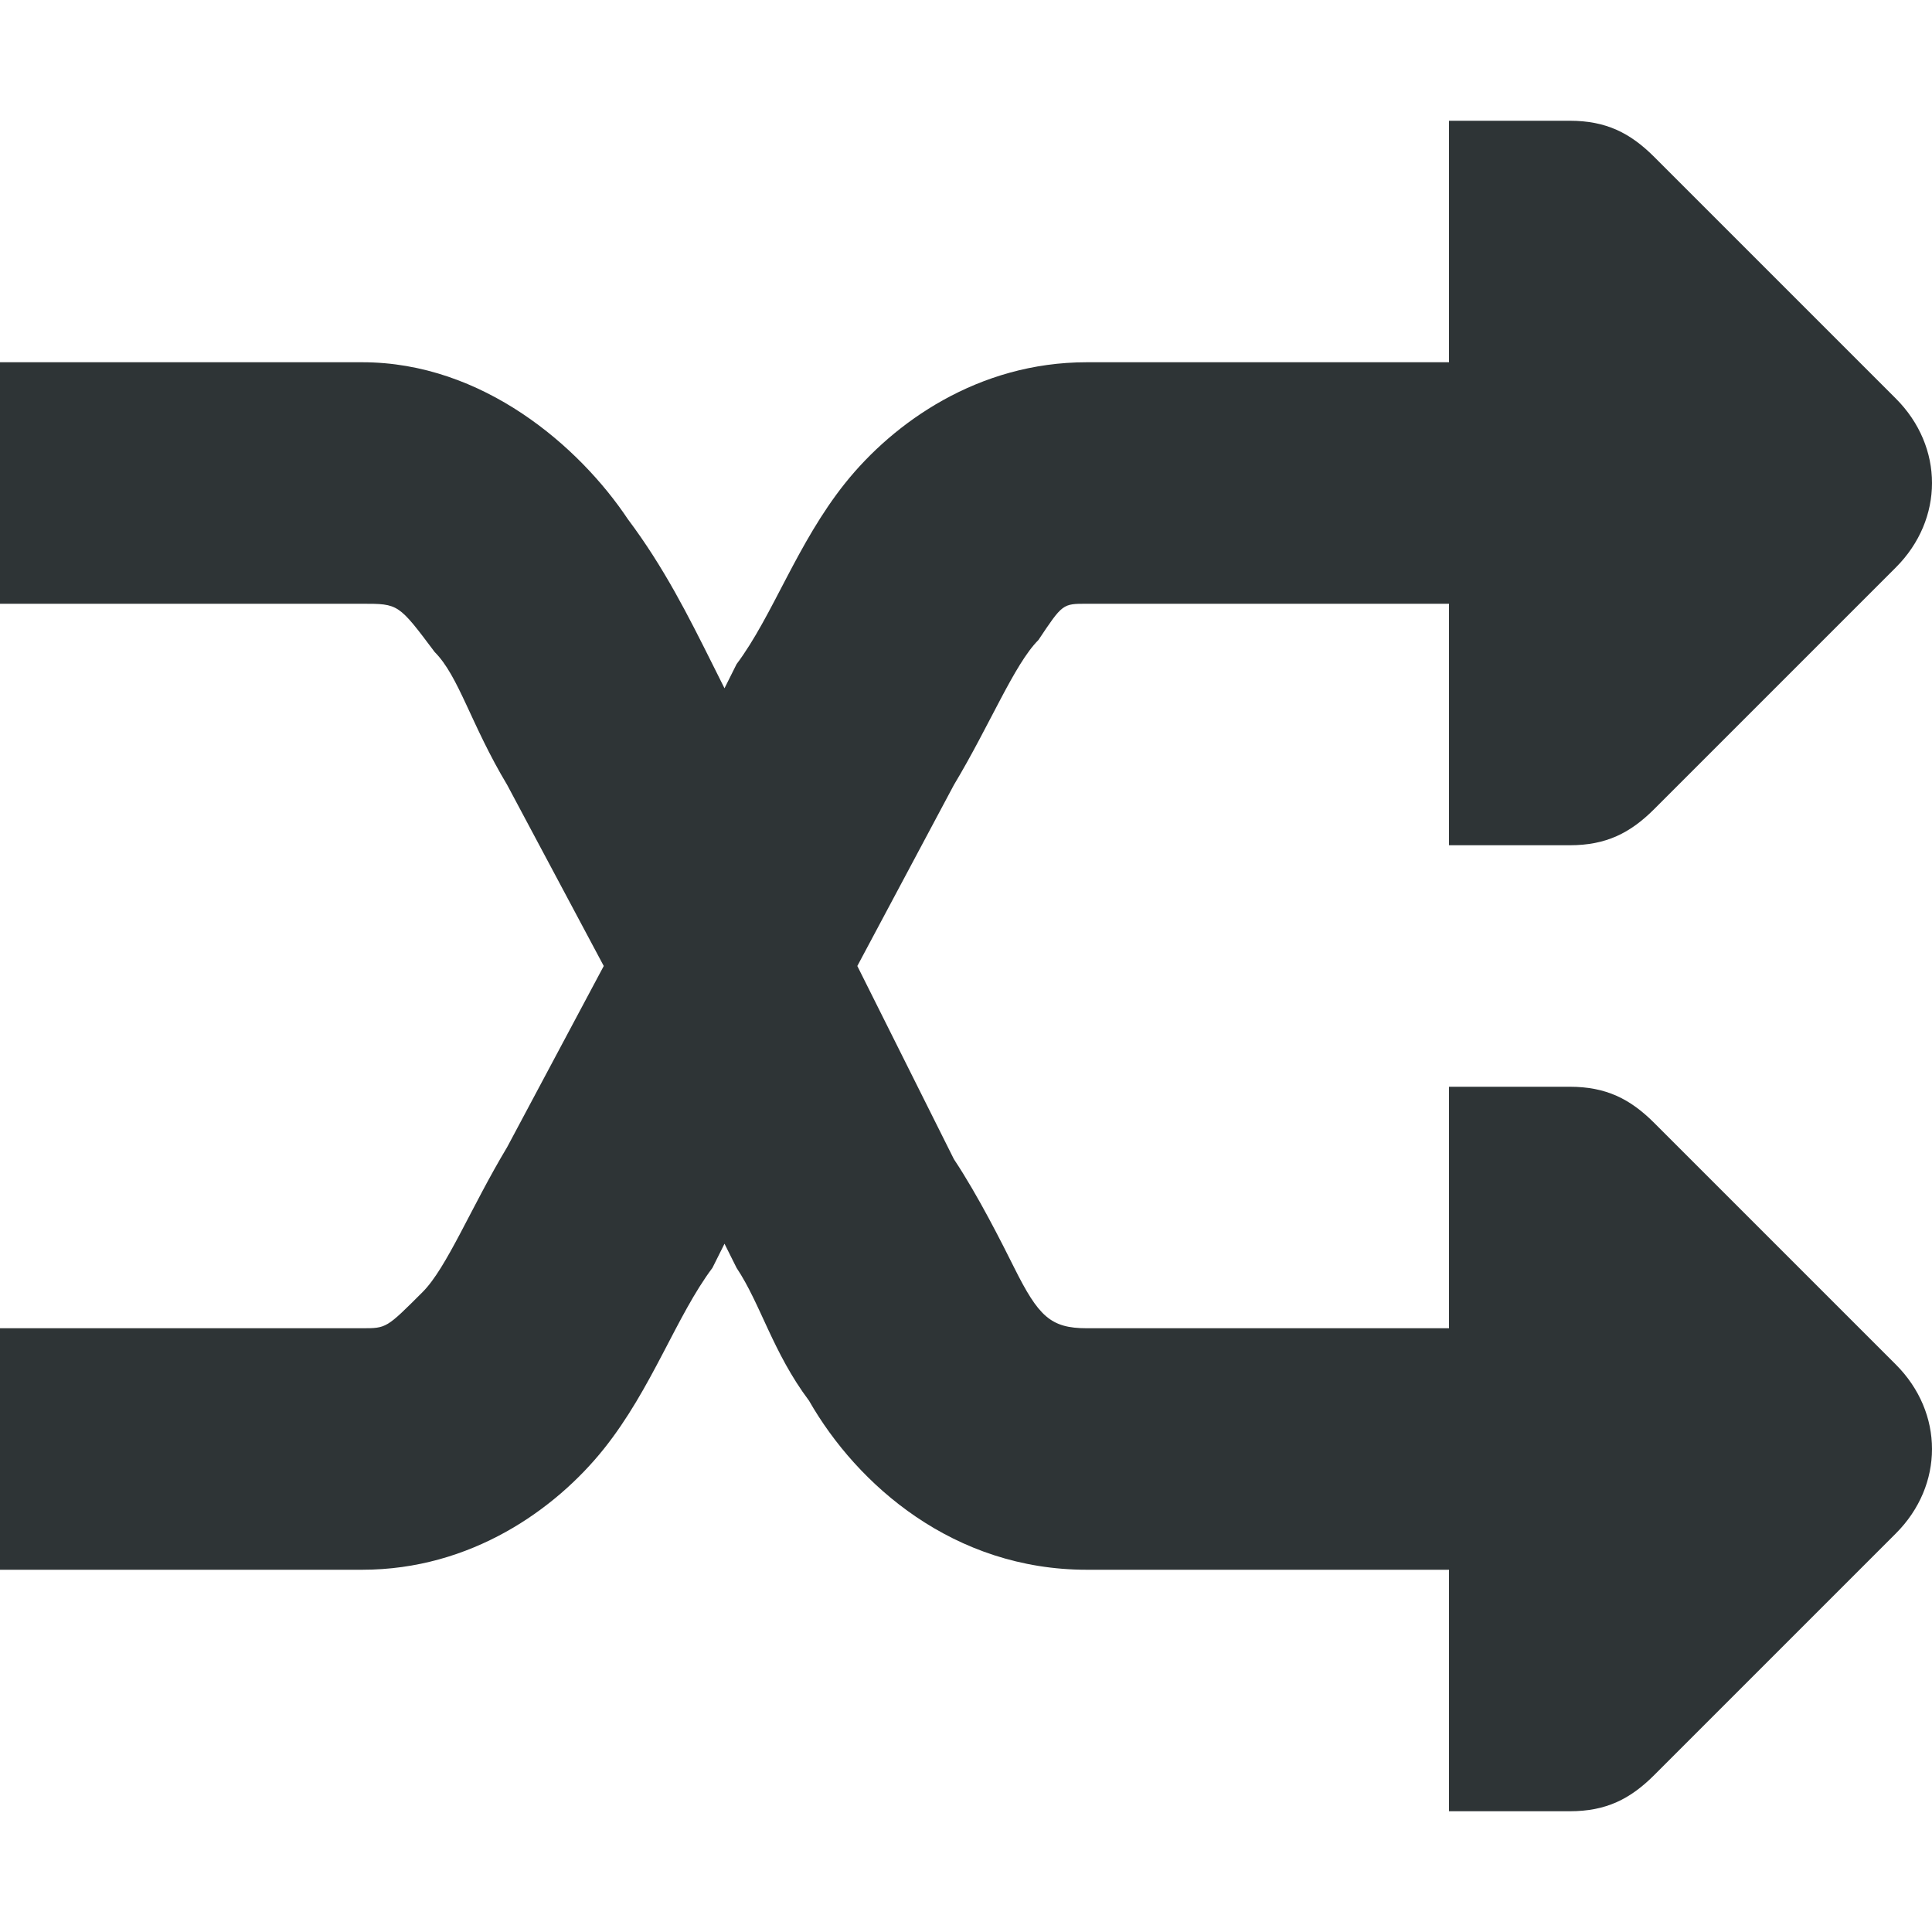
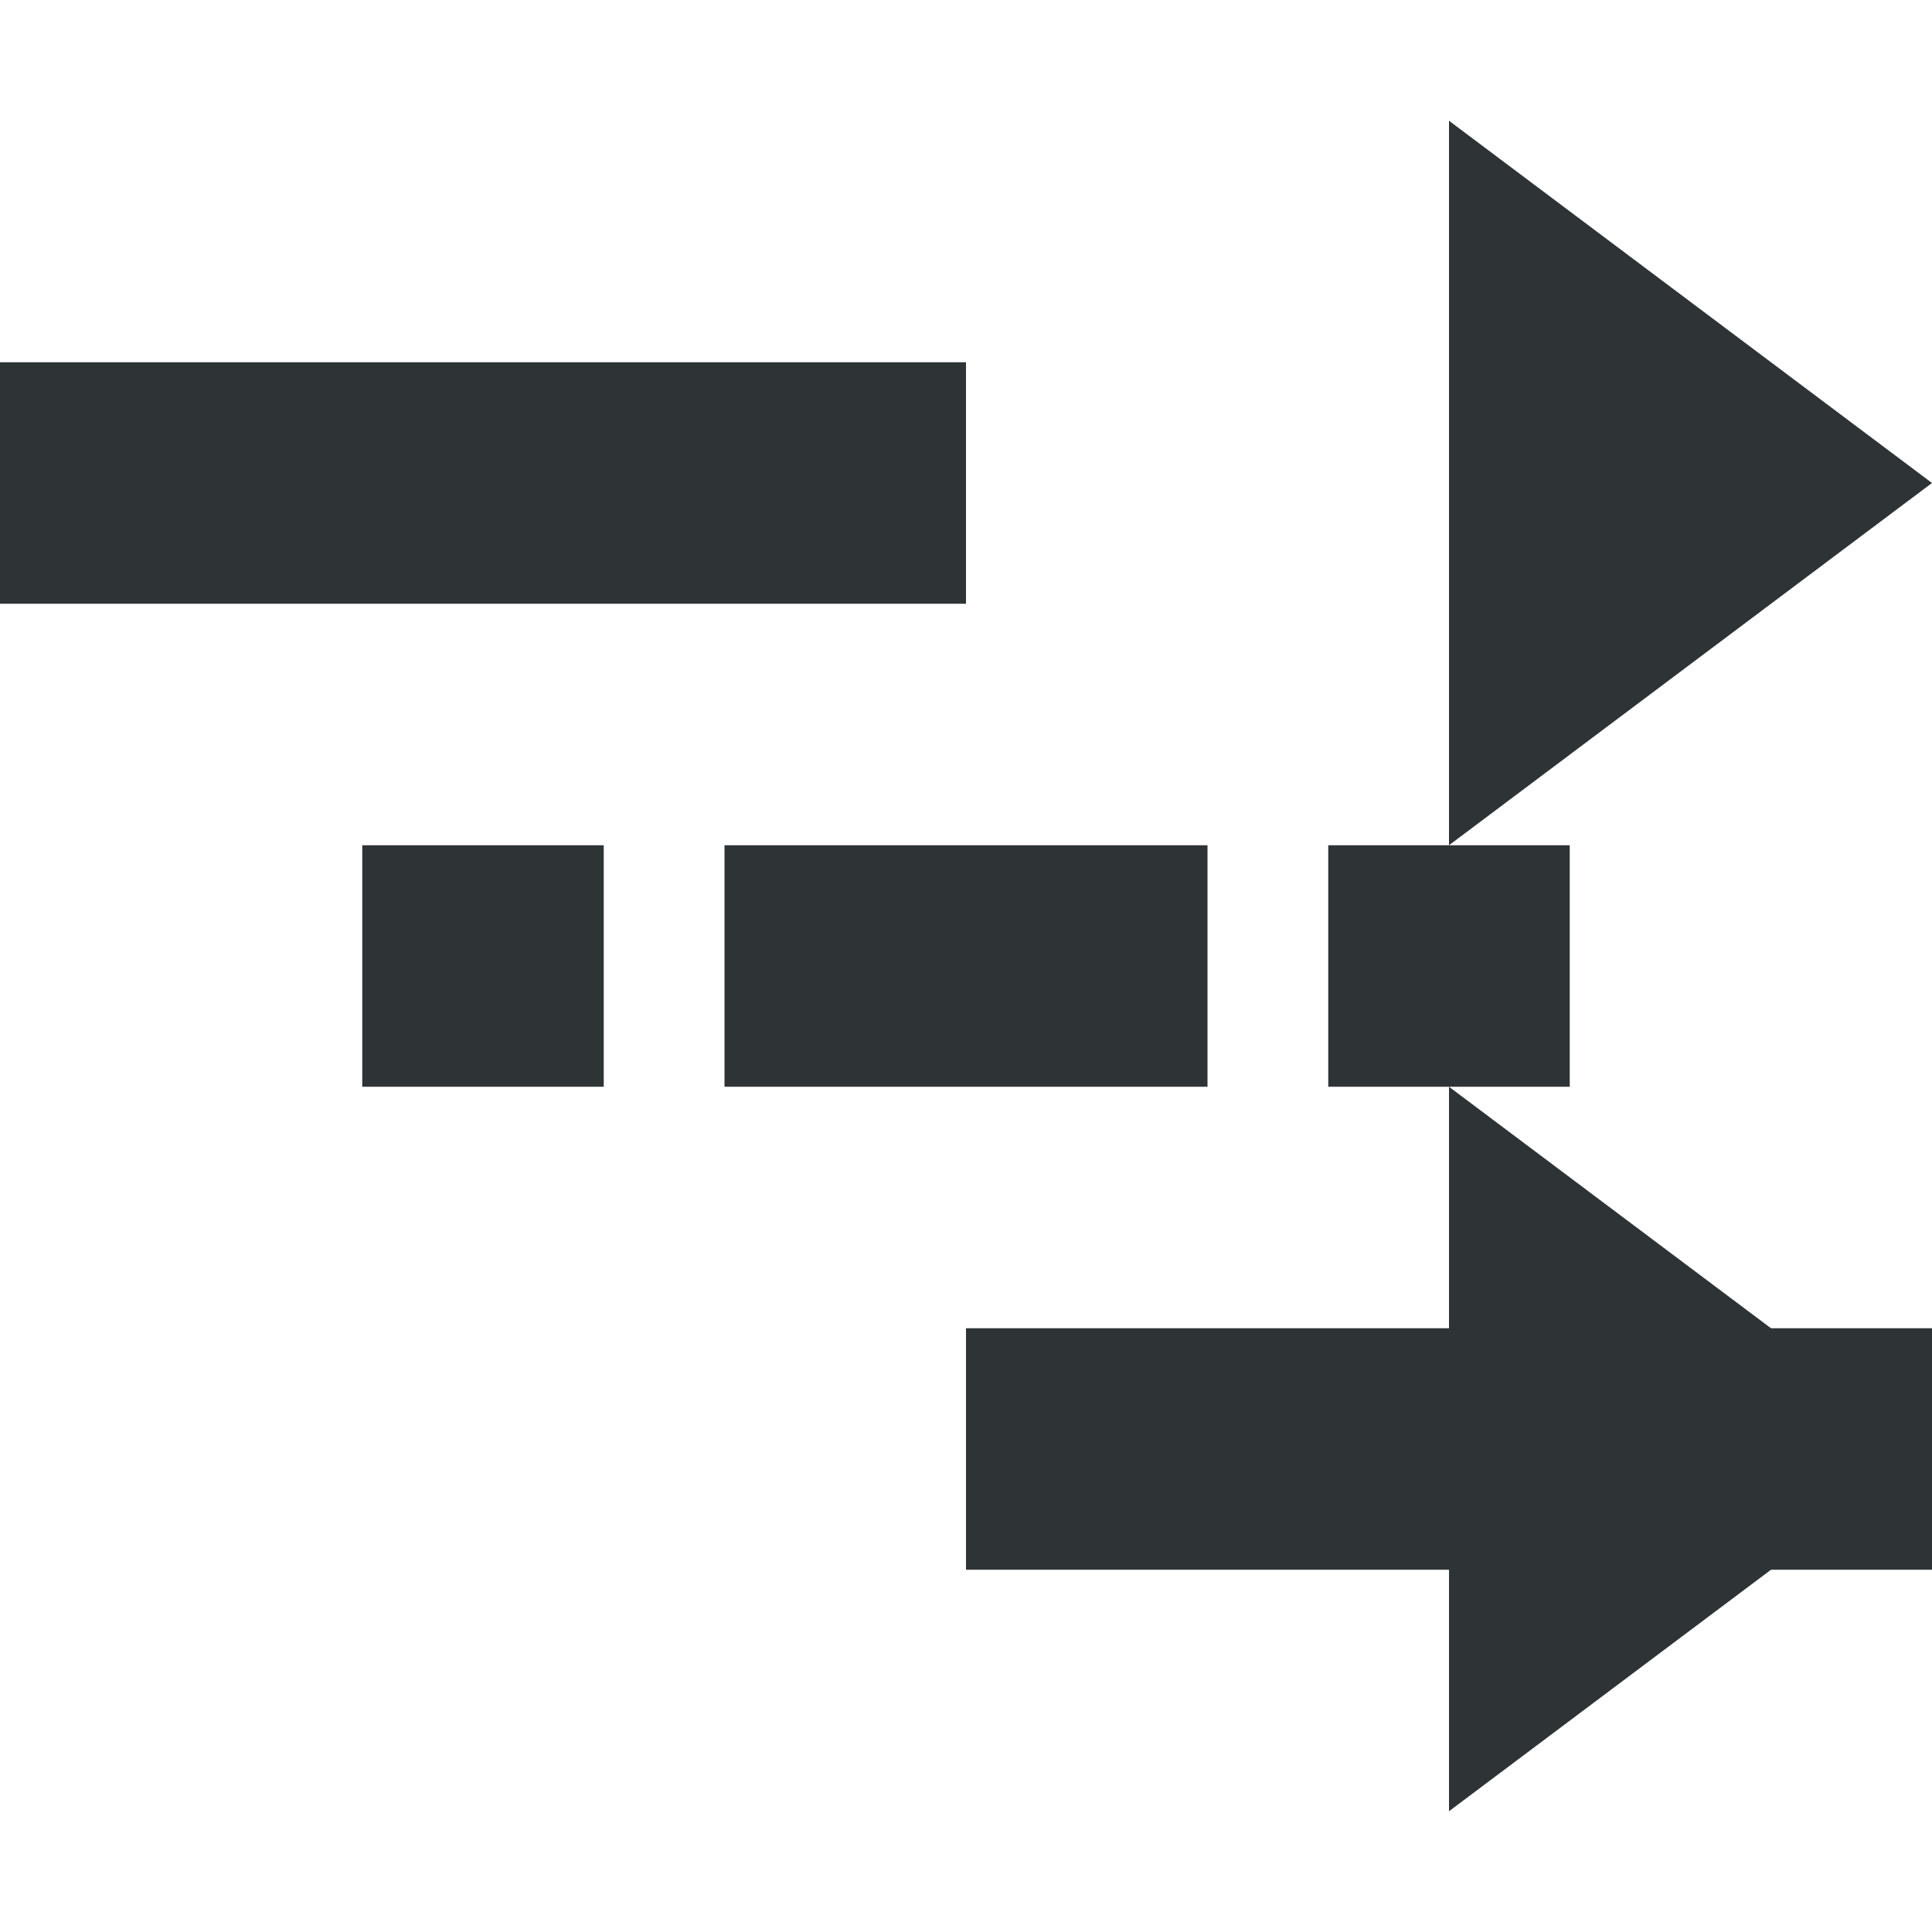
<svg xmlns="http://www.w3.org/2000/svg" width="16" height="16" viewBox="0 0 16 16">
-   <path d="M12 1v2H9c-0.9 0-1.6 0.5-2 1c-0.4 0.5-0.6 1.1-0.9 1.5l-0.1 0.2L5.9 5.5c-0.2-0.4-0.4-0.8-0.7-1.2C4.8 3.7 4 3 3 3H0v2h3c0.3 0 0.3 0 0.6 0.4c0.2 0.2 0.3 0.6 0.6 1.1L5 8l-0.8 1.5c-0.3 0.5-0.5 1-0.7 1.2C3.2 11 3.2 11 3 11H0v2h3c0.9 0 1.6-0.5 2-1c0.4-0.5 0.6-1.1 0.9-1.5l0.1-0.2L6.1 10.5c0.2 0.3 0.3 0.7 0.6 1.1c0.4 0.7 1.2 1.4 2.3 1.4h3v2h1c0.3 0 0.5-0.1 0.7-0.3l2-2c0.4-0.4 0.4-1 0-1.4l-2-2c-0.2-0.2-0.4-0.3-0.7-0.3h-1v2H9c-0.3 0-0.4-0.1-0.6-0.5c-0.1-0.2-0.3-0.6-0.5-0.9L7.1 8l0.8-1.5c0.3-0.5 0.5-1 0.7-1.2C8.8 5 8.8 5 9 5h3v2h1c0.3 0 0.5-0.1 0.7-0.3l2-2c0.4-0.4 0.4-1 0-1.4l-2-2C13.5 1.1 13.3 1 13 1h-1z" fill="#2e3436" />
+   <rect x="0" y="3" width="8" height="2" fill="#2e3436" />
+   <rect x="8" y="11" width="8" height="2" fill="#2e3436" />
+   <polygon points="12,1 12,7 16,4" fill="#2e3436" />
+   <polygon points="12,9 12,15 16,12" fill="#2e3436" />
+   <rect x="3" y="7" width="2" height="2" fill="#2e3436" />
+   <rect x="6" y="7" width="2" height="2" fill="#2e3436" />
+   <rect x="8" y="7" width="2" height="2" fill="#2e3436" />
+   <rect x="11" y="7" width="2" height="2" fill="#2e3436" />
</svg>
